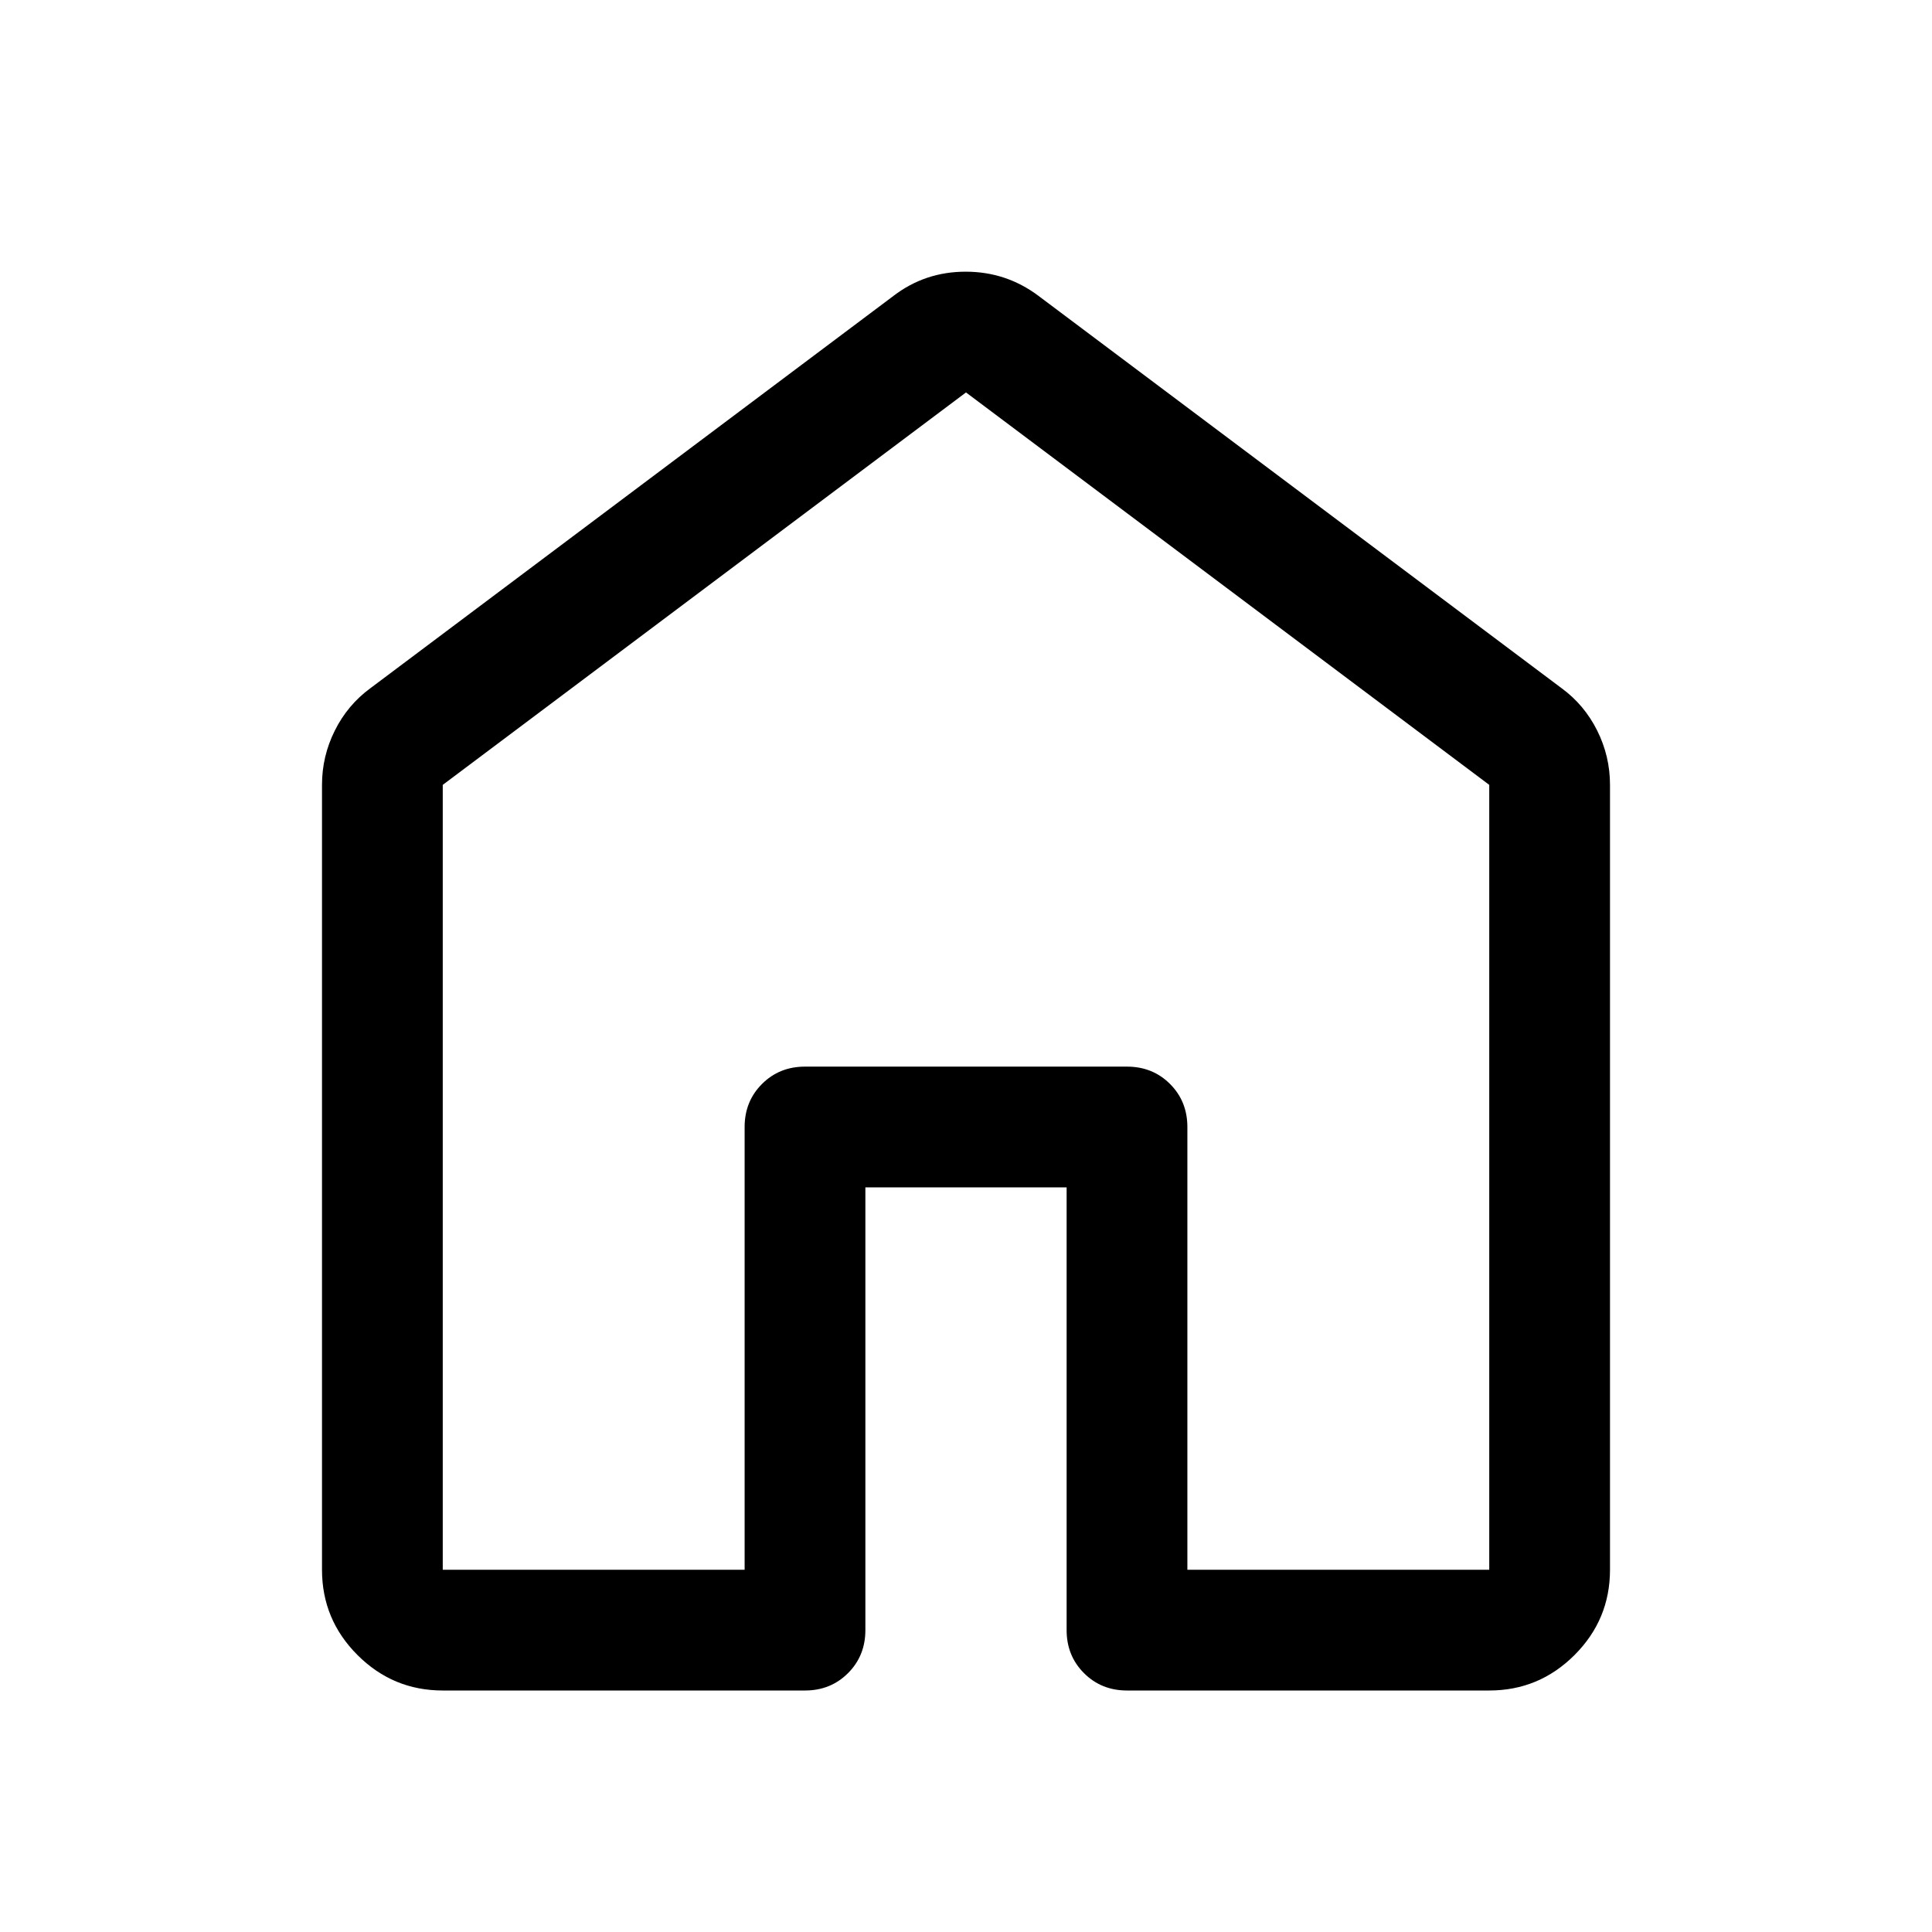
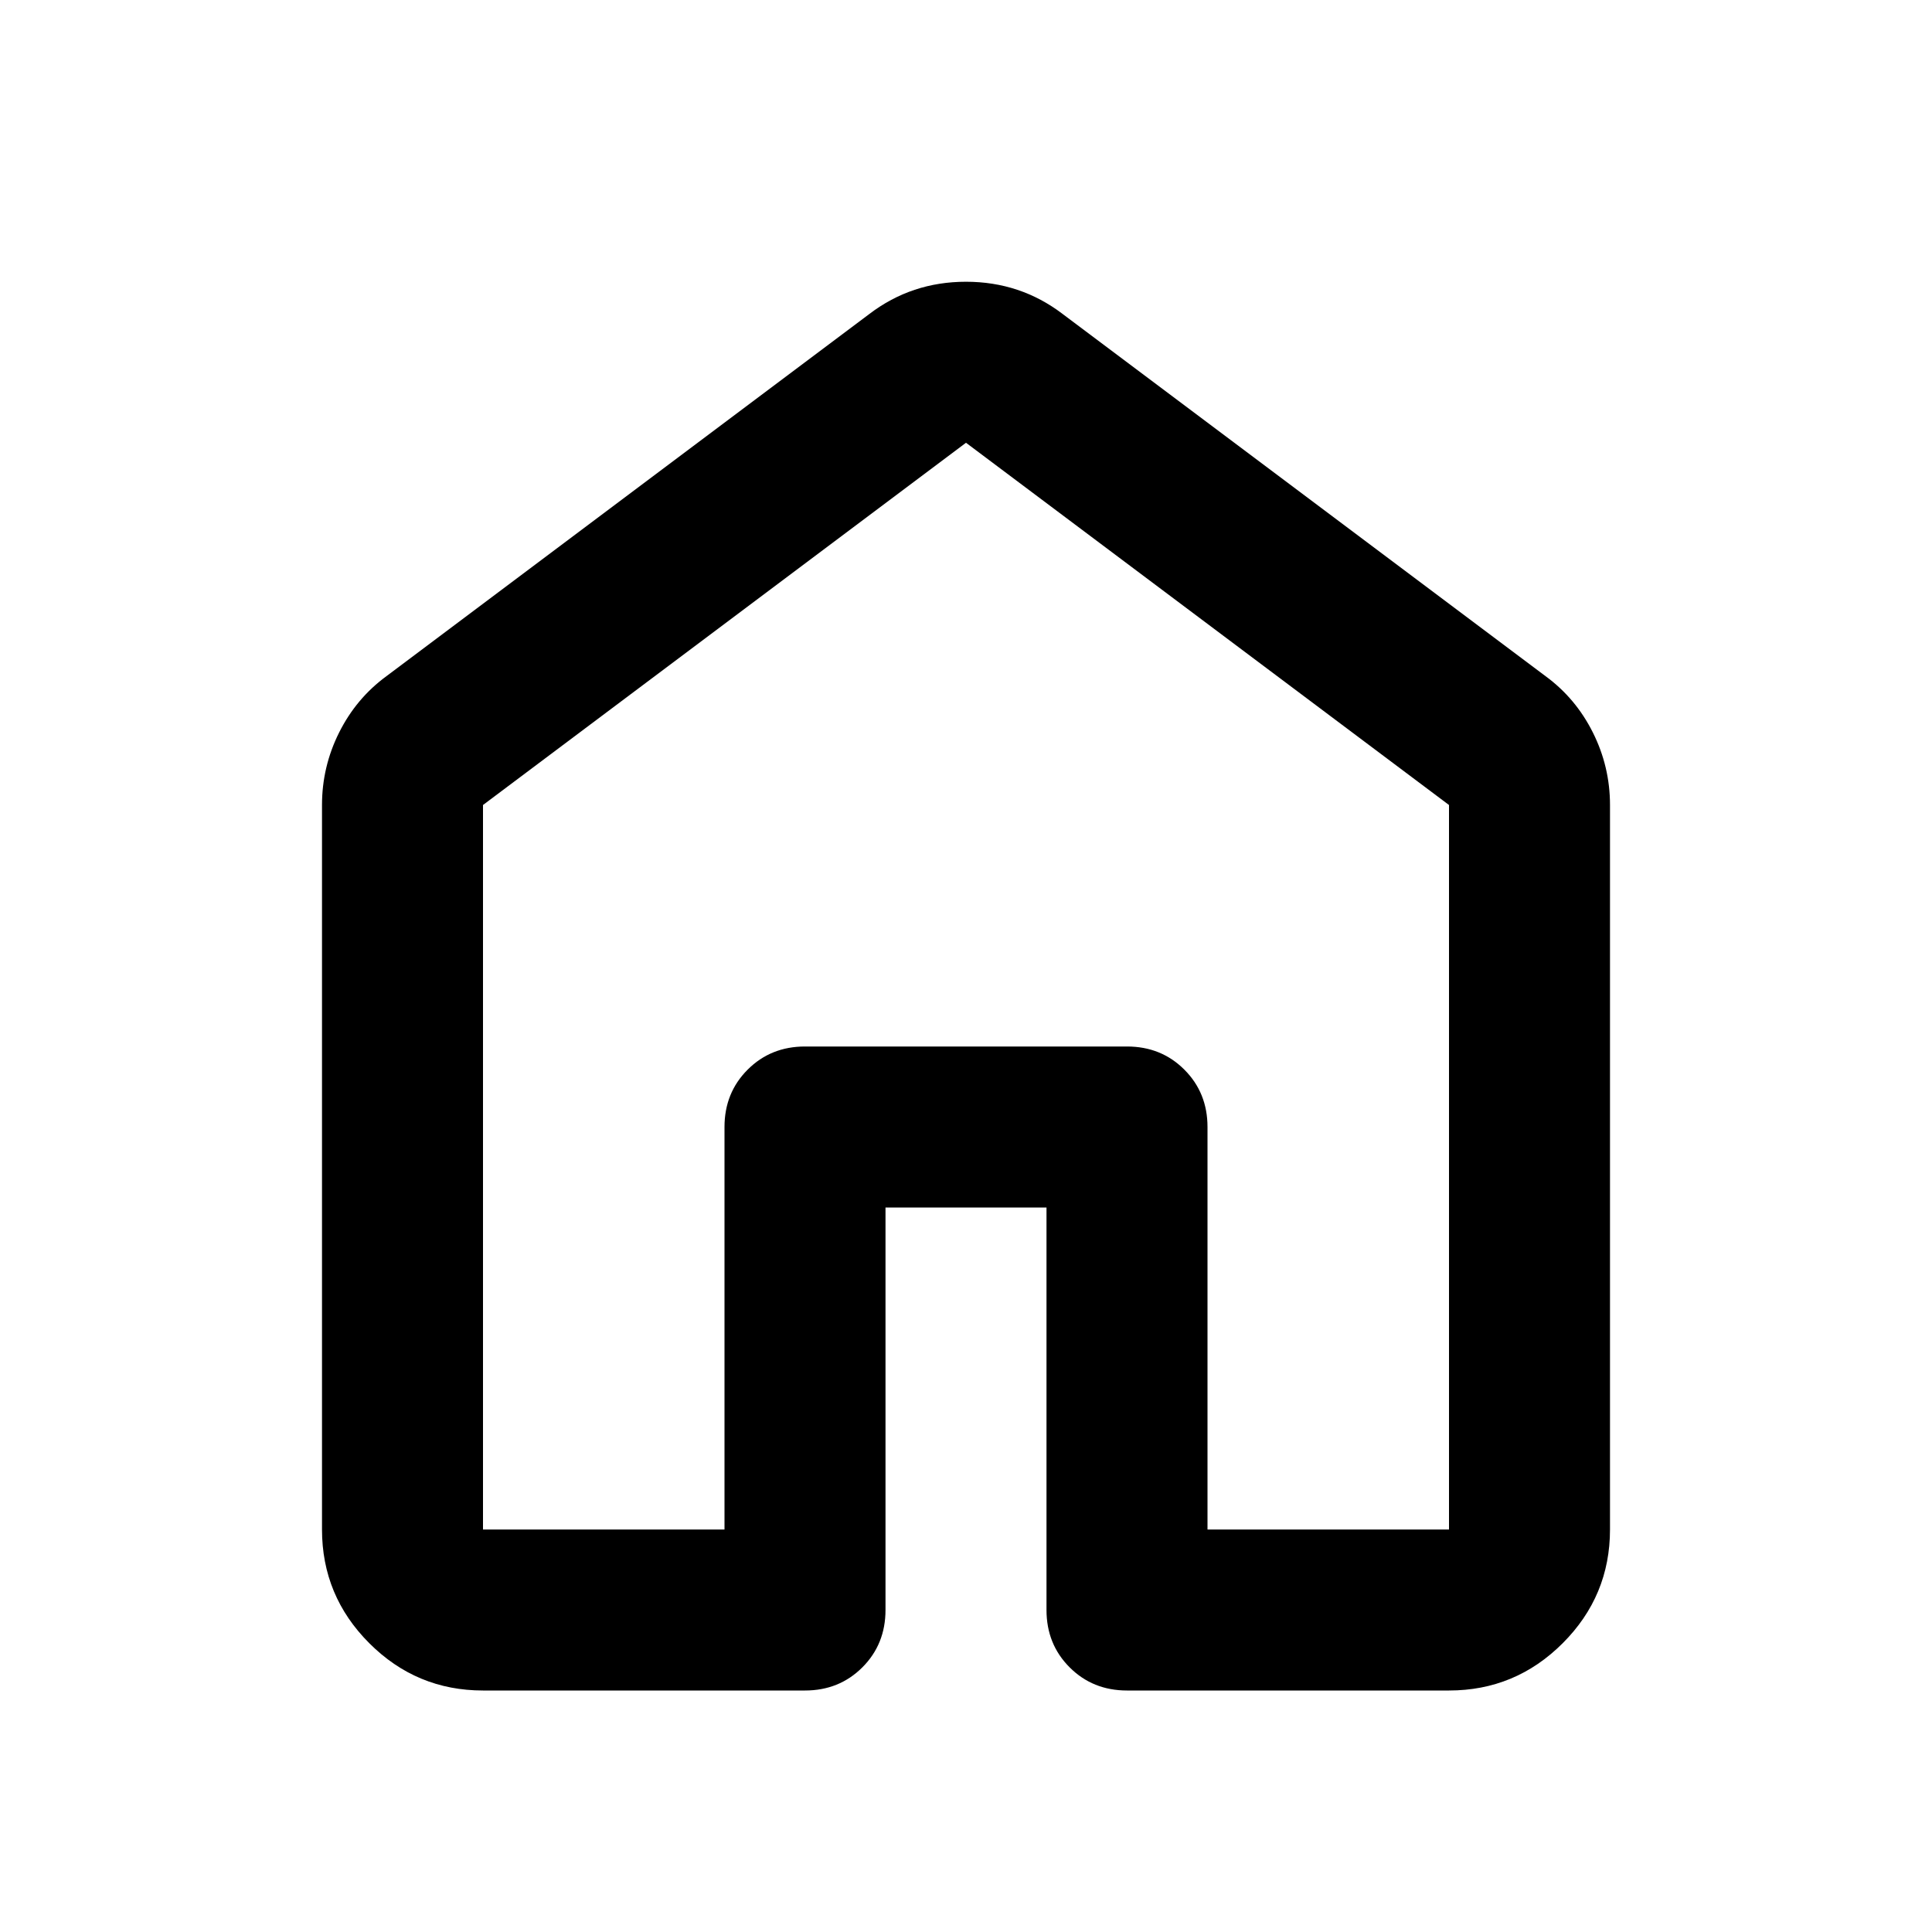
<svg xmlns="http://www.w3.org/2000/svg" width="48" height="48" viewBox="0 -960 960 960">
-   <path d="M220-180h150v-220q0-12.75 8.63-21.38Q387.25-430 400-430h160q12.75 0 21.38 8.62Q590-412.75 590-400v220h150v-390L480-765 220-570v390Zm-60 0v-390q0-14.25 6.38-27 6.37-12.75 17.62-21l260-195q15.68-12 35.84-12Q500-825 516-813l260 195q11.25 8.25 17.63 21 6.37 12.75 6.37 27v390q0 24.75-17.62 42.37Q764.75-120 740-120H560q-12.75 0-21.37-8.63Q530-137.25 530-150v-220H430v220q0 12.75-8.62 21.37Q412.75-120 400-120H220q-24.75 0-42.37-17.63Q160-155.25 160-180Zm320-293Z" />
+   <path d="M240-200h120v-200q0-17 11.5-28.5T400-440h160q17 0 28.5 11.5T600-400v200h120v-360L480-740 240-560v360Zm-80 0v-360q0-19 8.5-36t23.5-28l240-180q21-16 48-16t48 16l240 180q15 11 23.5 28t8.5 36v360q0 33-23.5 56.5T720-120H560q-17 0-28.5-11.5T520-160v-200h-80v200q0 17-11.5 28.5T400-120H240q-33 0-56.5-23.5T160-200Zm320-270Z" />
</svg>
